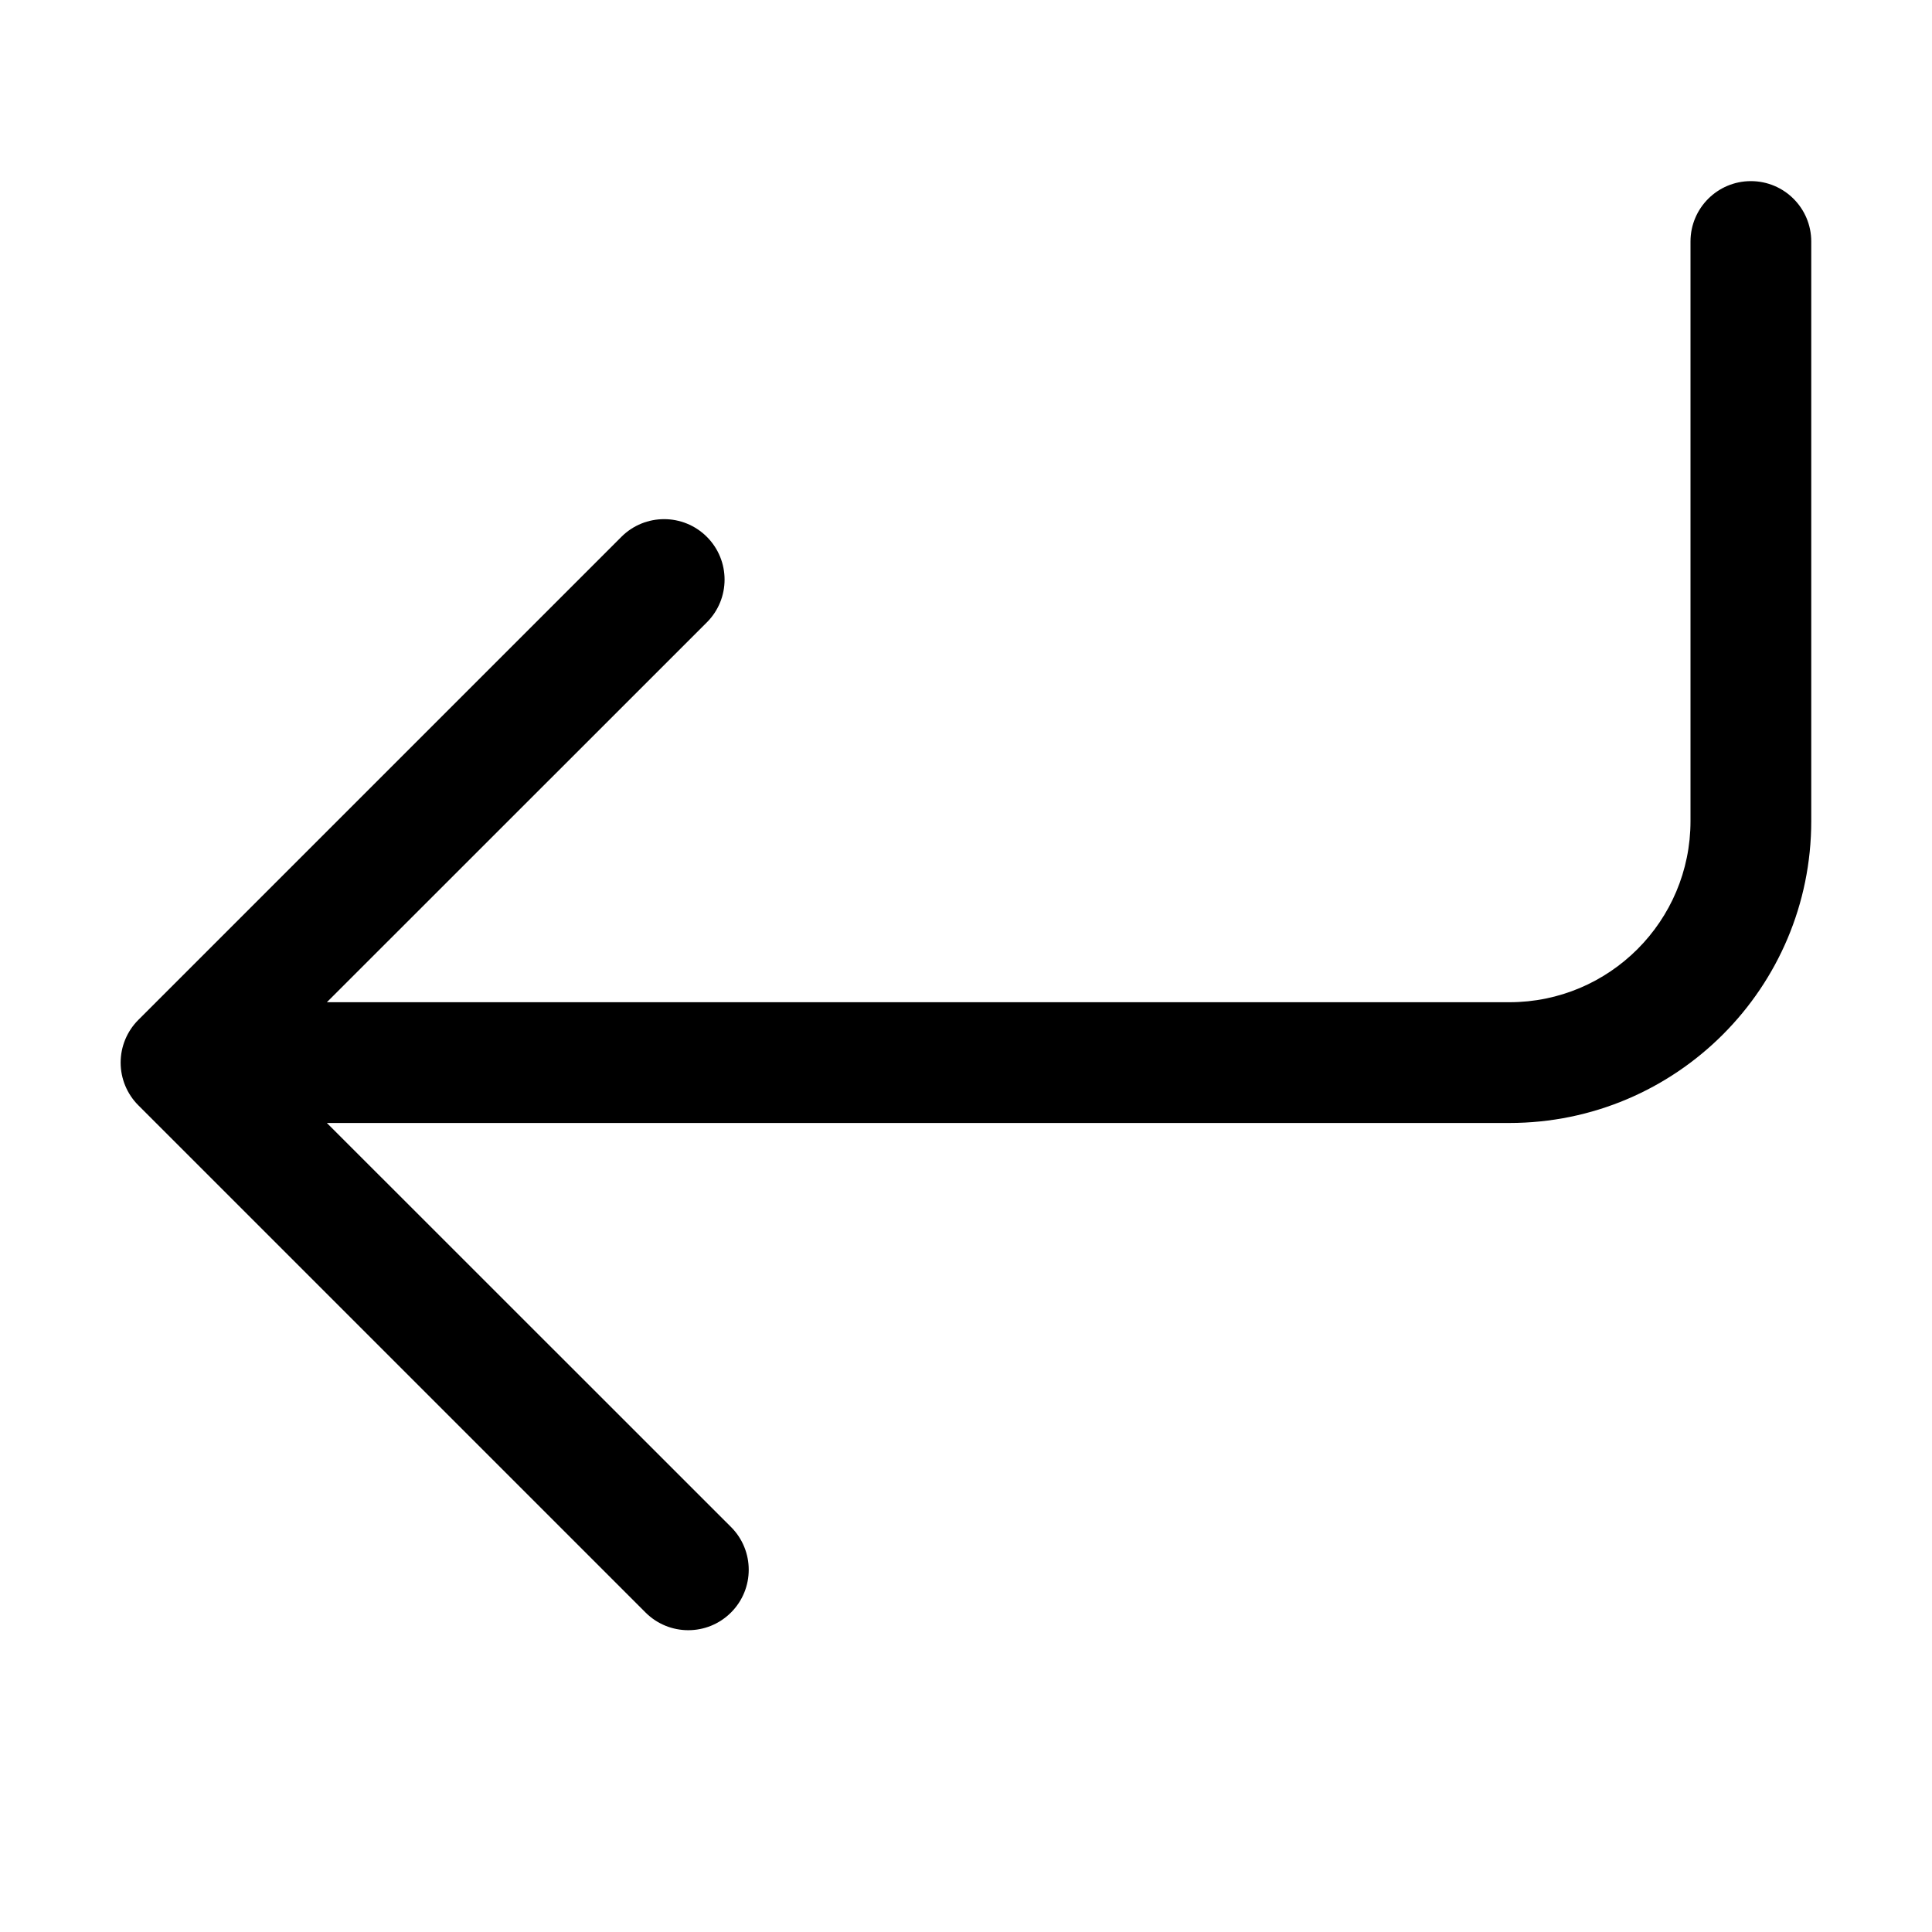
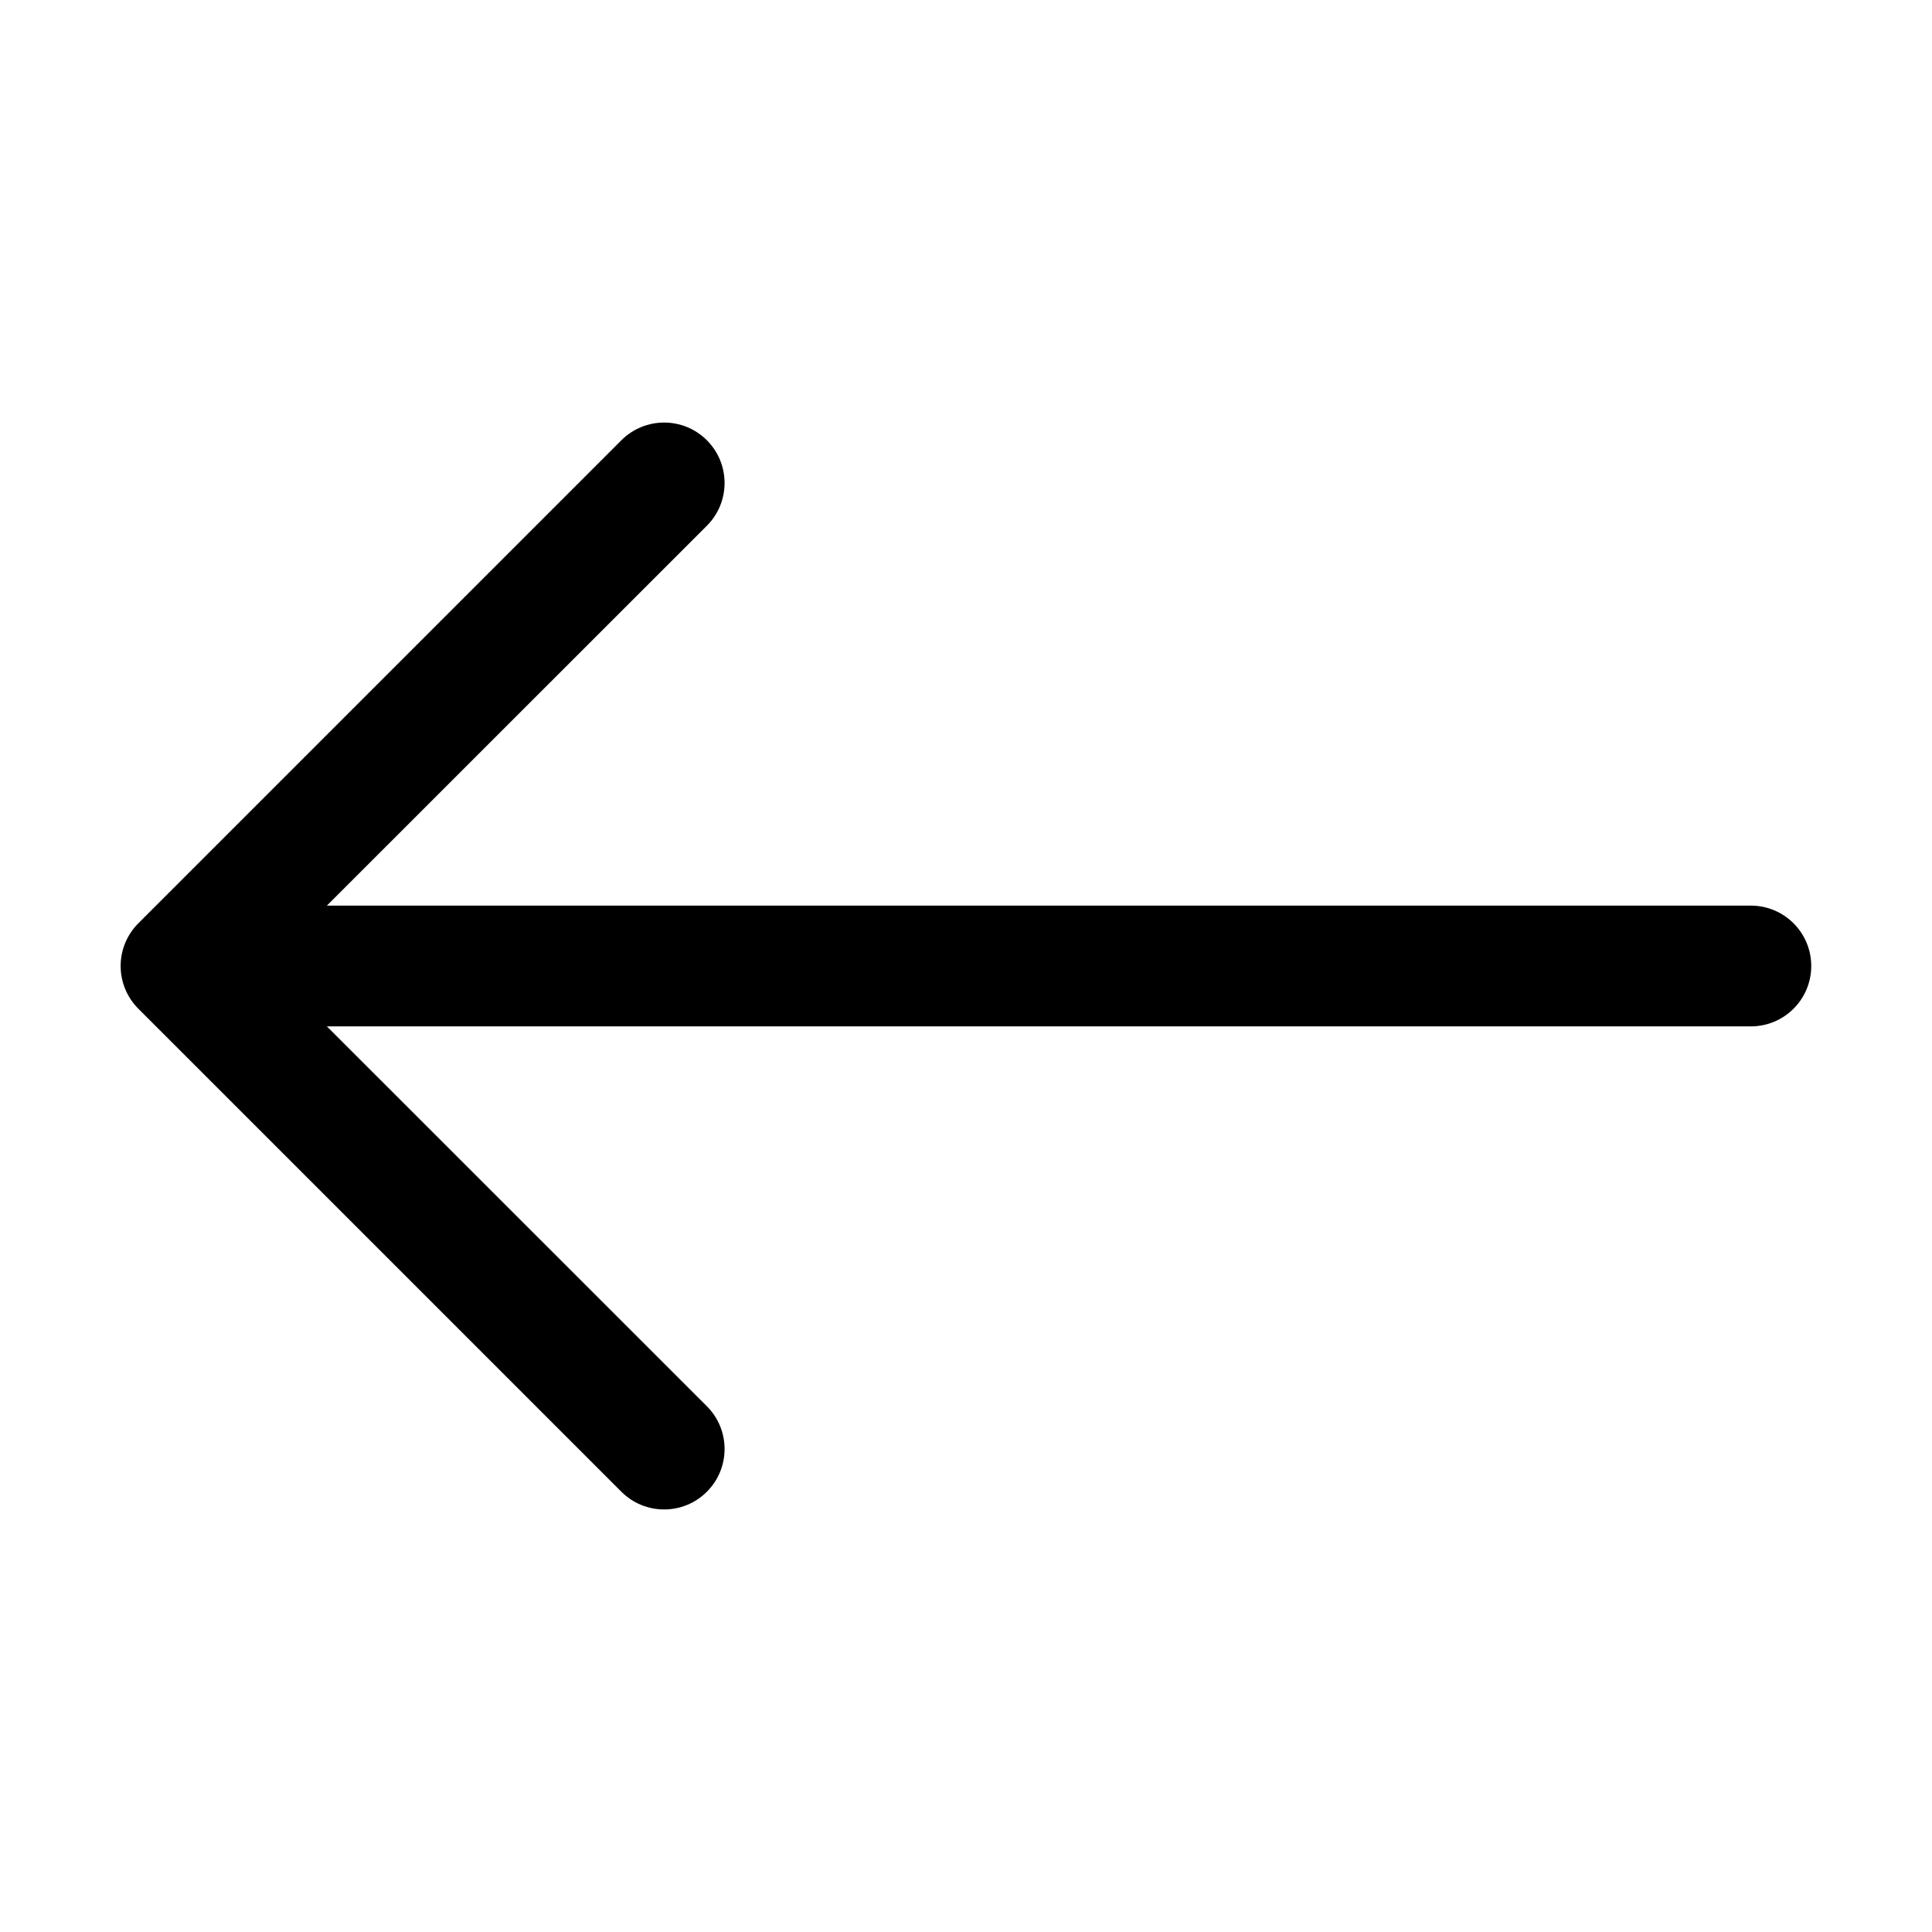
- <svg xmlns="http://www.w3.org/2000/svg" width="20" height="20" fill="currentColor" class="bi bi-arrow-return-left" viewBox="0 0 16 16">
-   <path fill-rule="evenodd" d="M14.5 1.5a.5.5 0 0 1 .5.5v4.8a2.5 2.5 0 0 1-2.5 2.5H2.707l3.347 3.346a.5.5 0 0 1-.708.708l-4.2-4.2a.5.5 0 0 1 0-.708l4-4a.5.5 0 1 1 .708.708L2.707 8.3H12.5A1.5 1.5 0 0 0 14 6.8V2a.5.5 0 0 1 .5-.5z" />
+ <svg xmlns="http://www.w3.org/2000/svg" width="18" height="18" fill="currentColor" class="bi bi-arrow-left" viewBox="0 0 16 16">
+   <path fill-rule="evenodd" d="M15 8a.5.5 0 0 0-.5-.5H2.707l3.147-3.146a.5.5 0 1 0-.708-.708l-4 4a.5.5 0 0 0 0 .708l4 4a.5.5 0 0 0 .708-.708L2.707 8.5H14.5A.5.5 0 0 0 15 8z" />
</svg>
